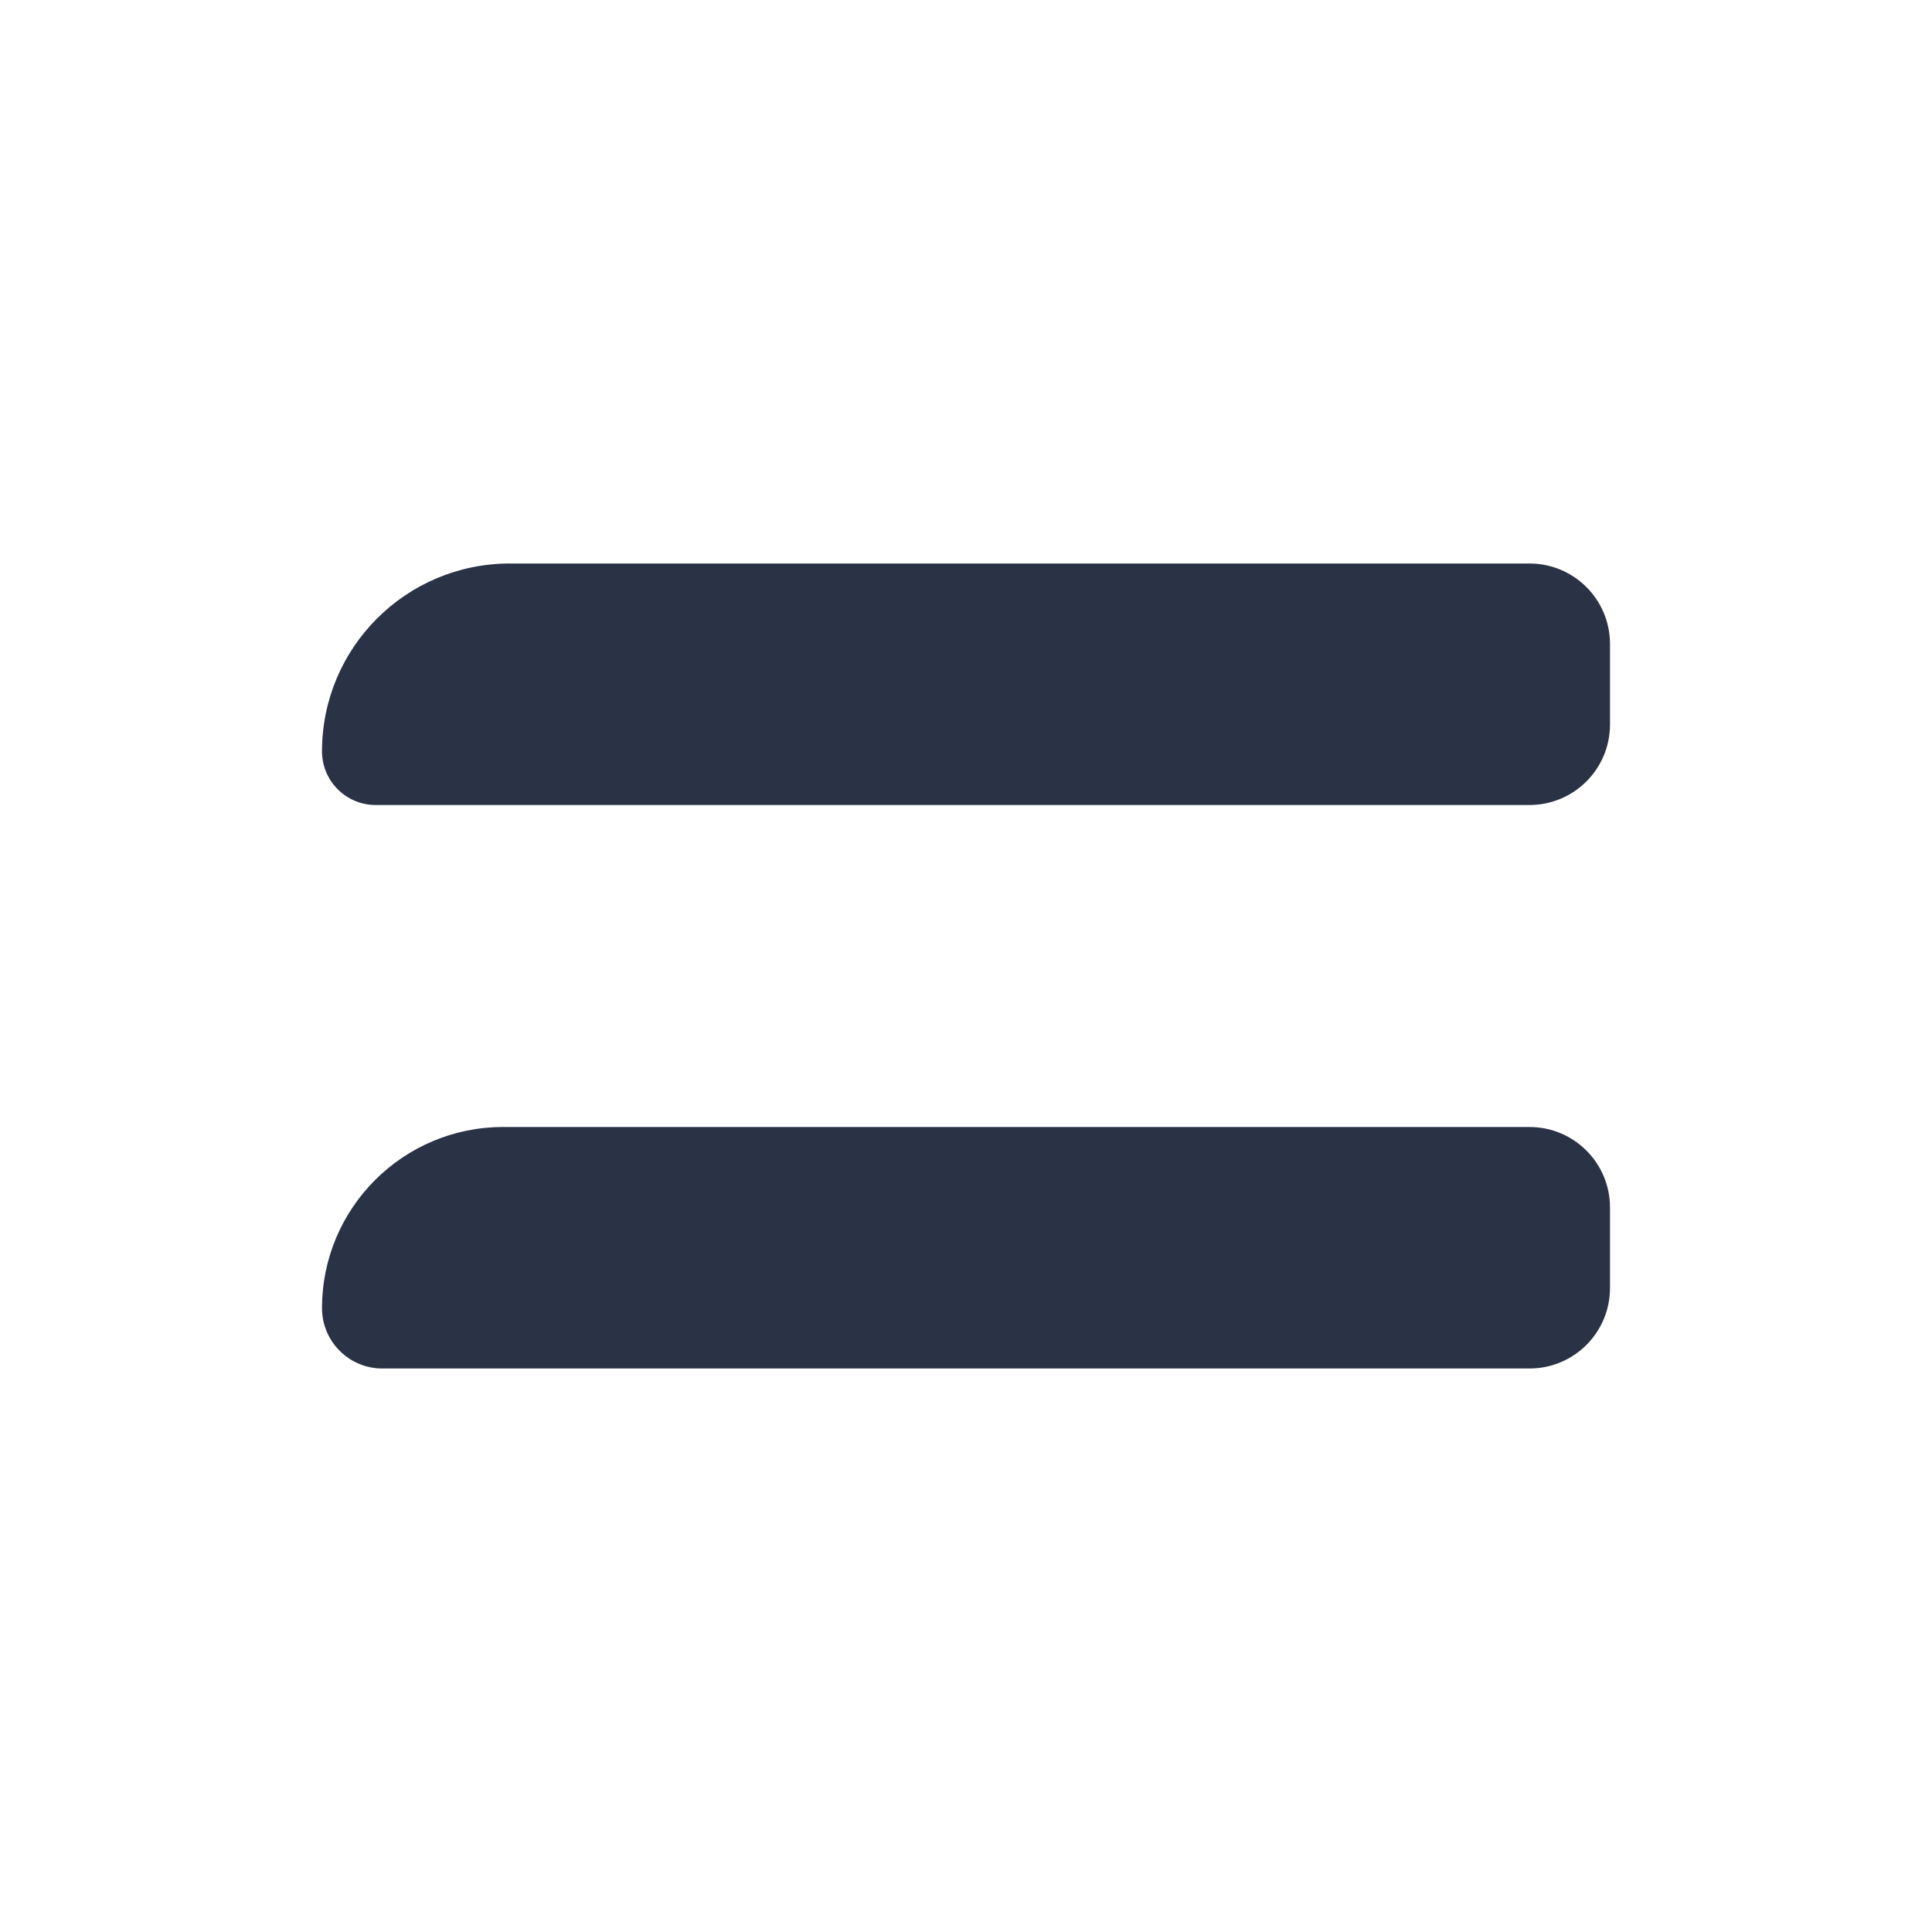
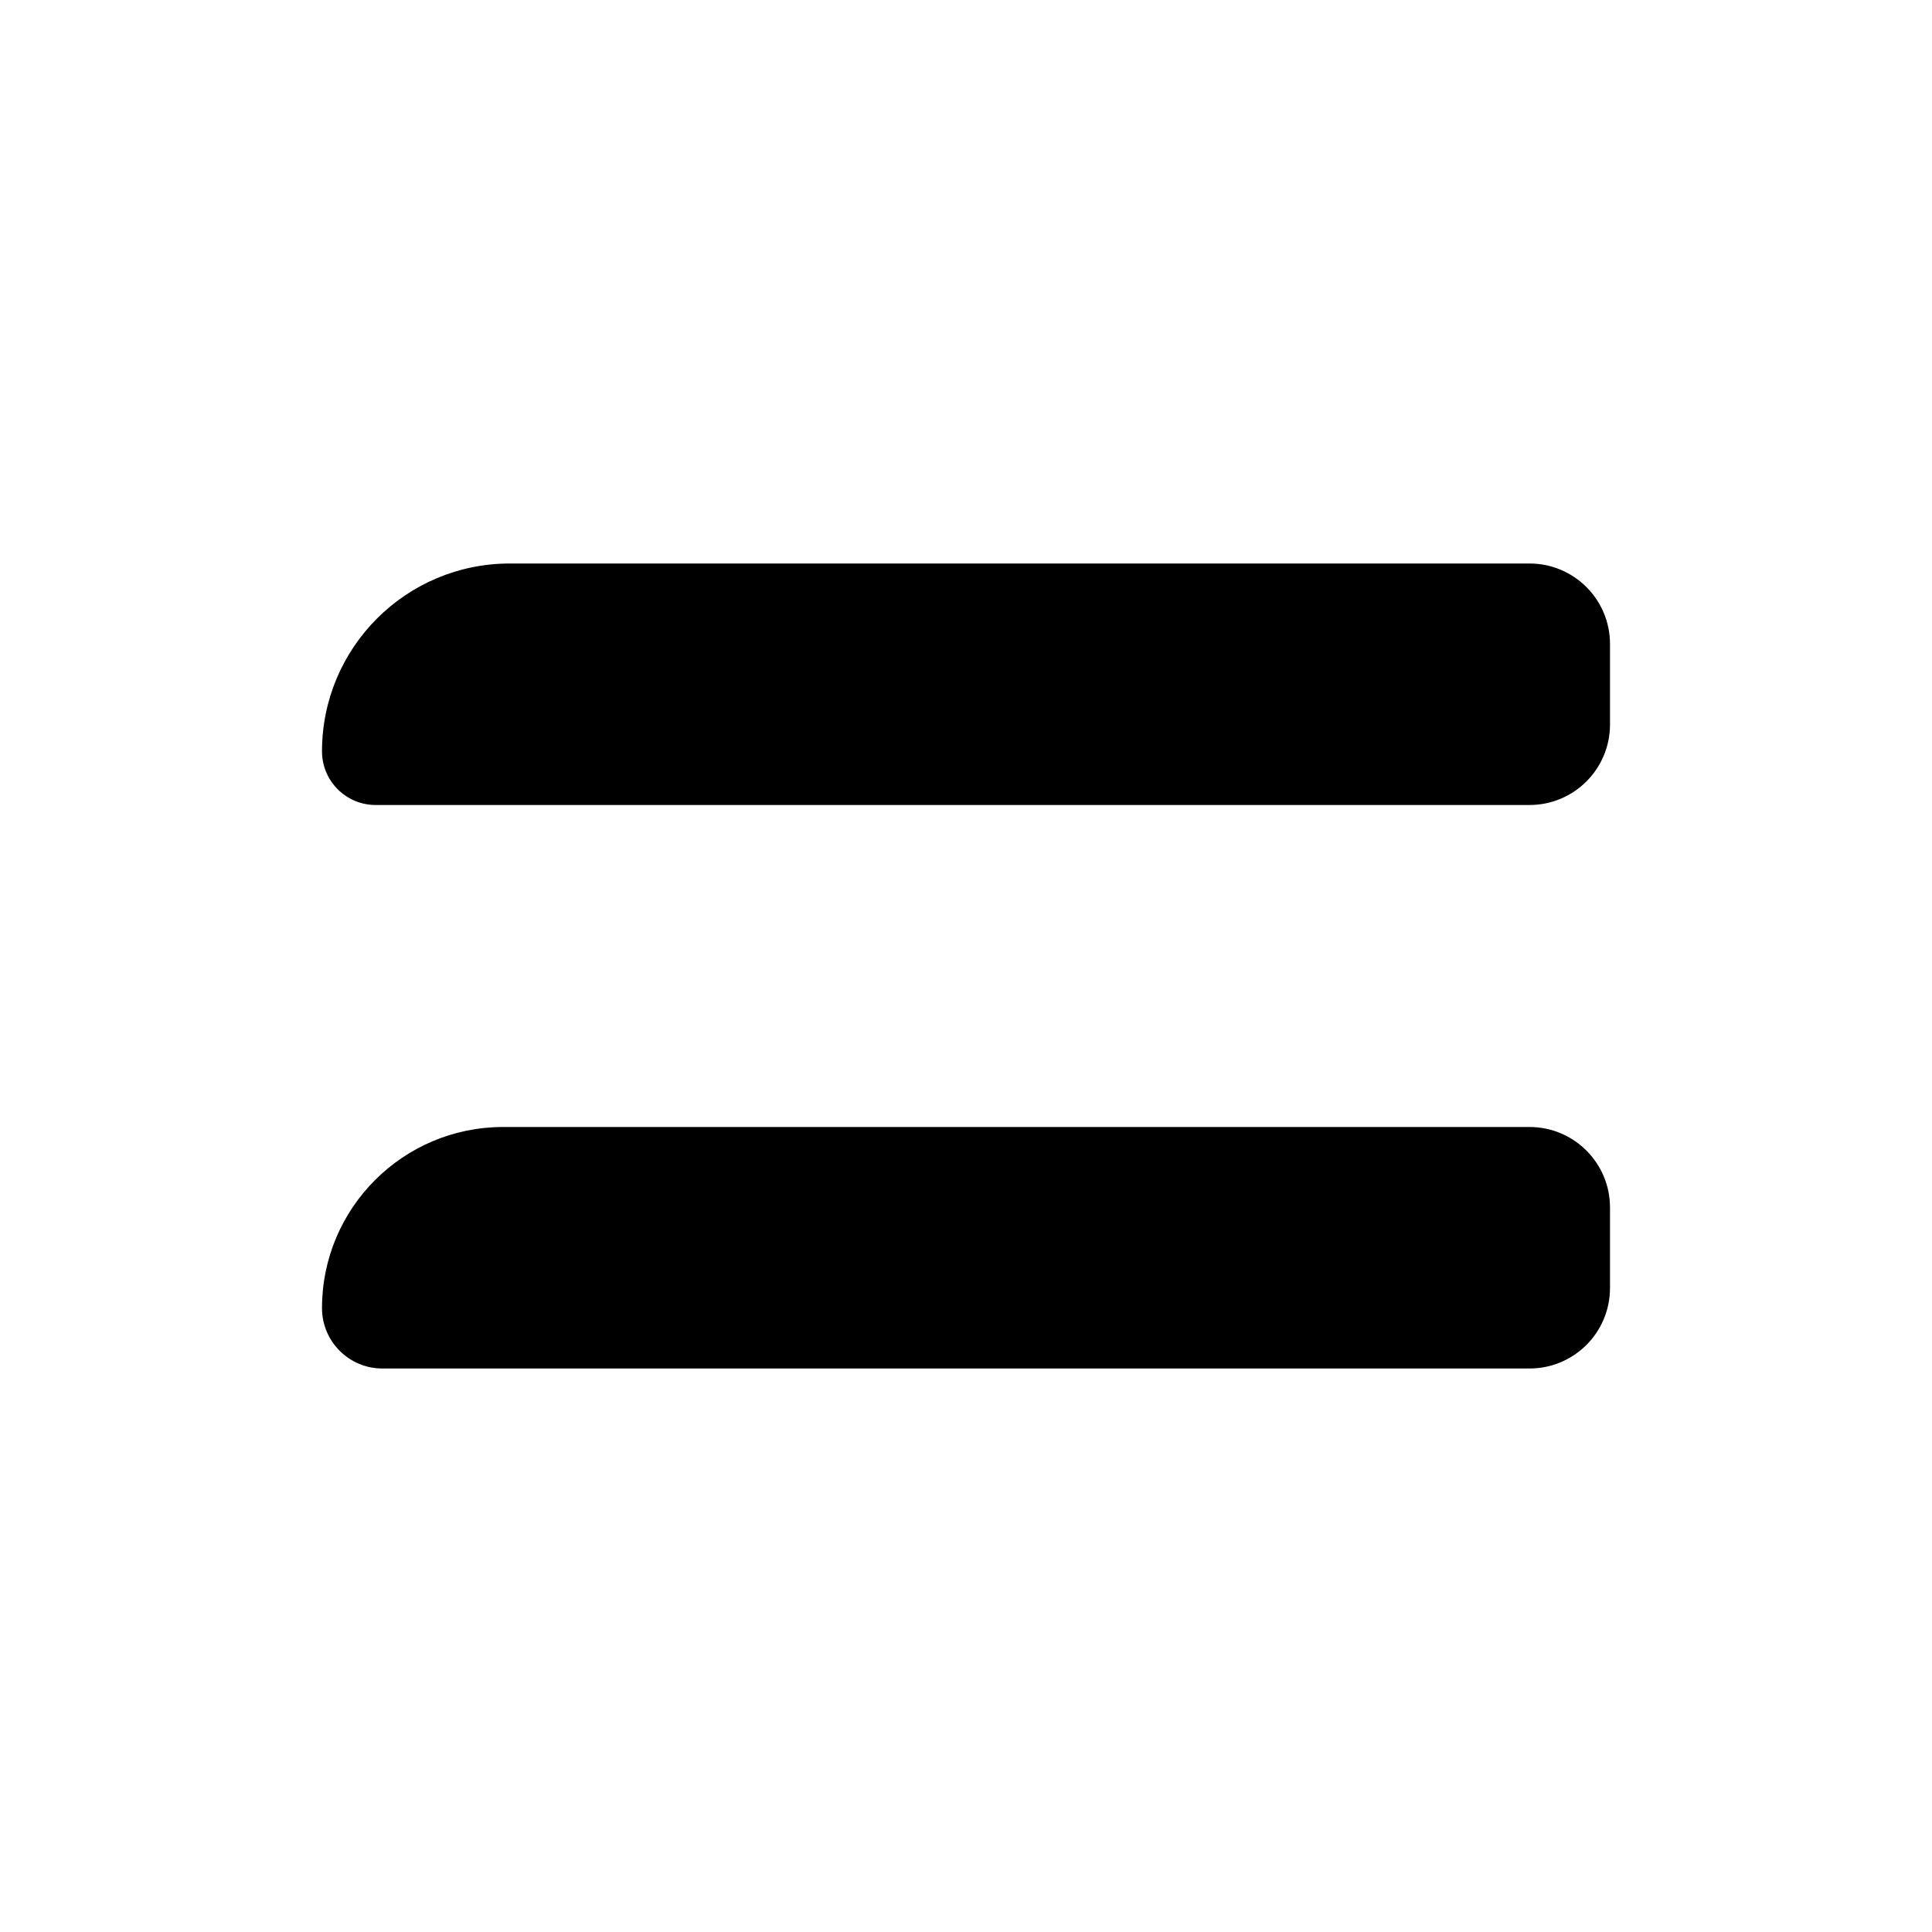
<svg xmlns="http://www.w3.org/2000/svg" width="48" height="48" viewBox="0 0 48 48" fill="none">
-   <path d="M8 18.667C8 16.089 10.089 14 12.667 14H38C39.105 14 40 14.895 40 16V18C40 19.105 39.105 20 38 20H9.333C8.597 20 8 19.403 8 18.667Z" fill="#2A3245" />
-   <path d="M8 32.5C8 30.015 10.015 28 12.5 28H38C39.105 28 40 28.895 40 30V32C40 33.105 39.105 34 38 34H9.5C8.672 34 8 33.328 8 32.5Z" fill="#2A3245" />
+   <path d="M8 18.667C8 16.089 10.089 14 12.667 14H38C39.105 14 40 14.895 40 16V18C40 19.105 39.105 20 38 20H9.333C8.597 20 8 19.403 8 18.667Z" fill="currentColor" />
+   <path d="M8 32.5C8 30.015 10.015 28 12.5 28H38C39.105 28 40 28.895 40 30V32C40 33.105 39.105 34 38 34H9.5C8.672 34 8 33.328 8 32.5Z" fill="currentColor" />
</svg>
